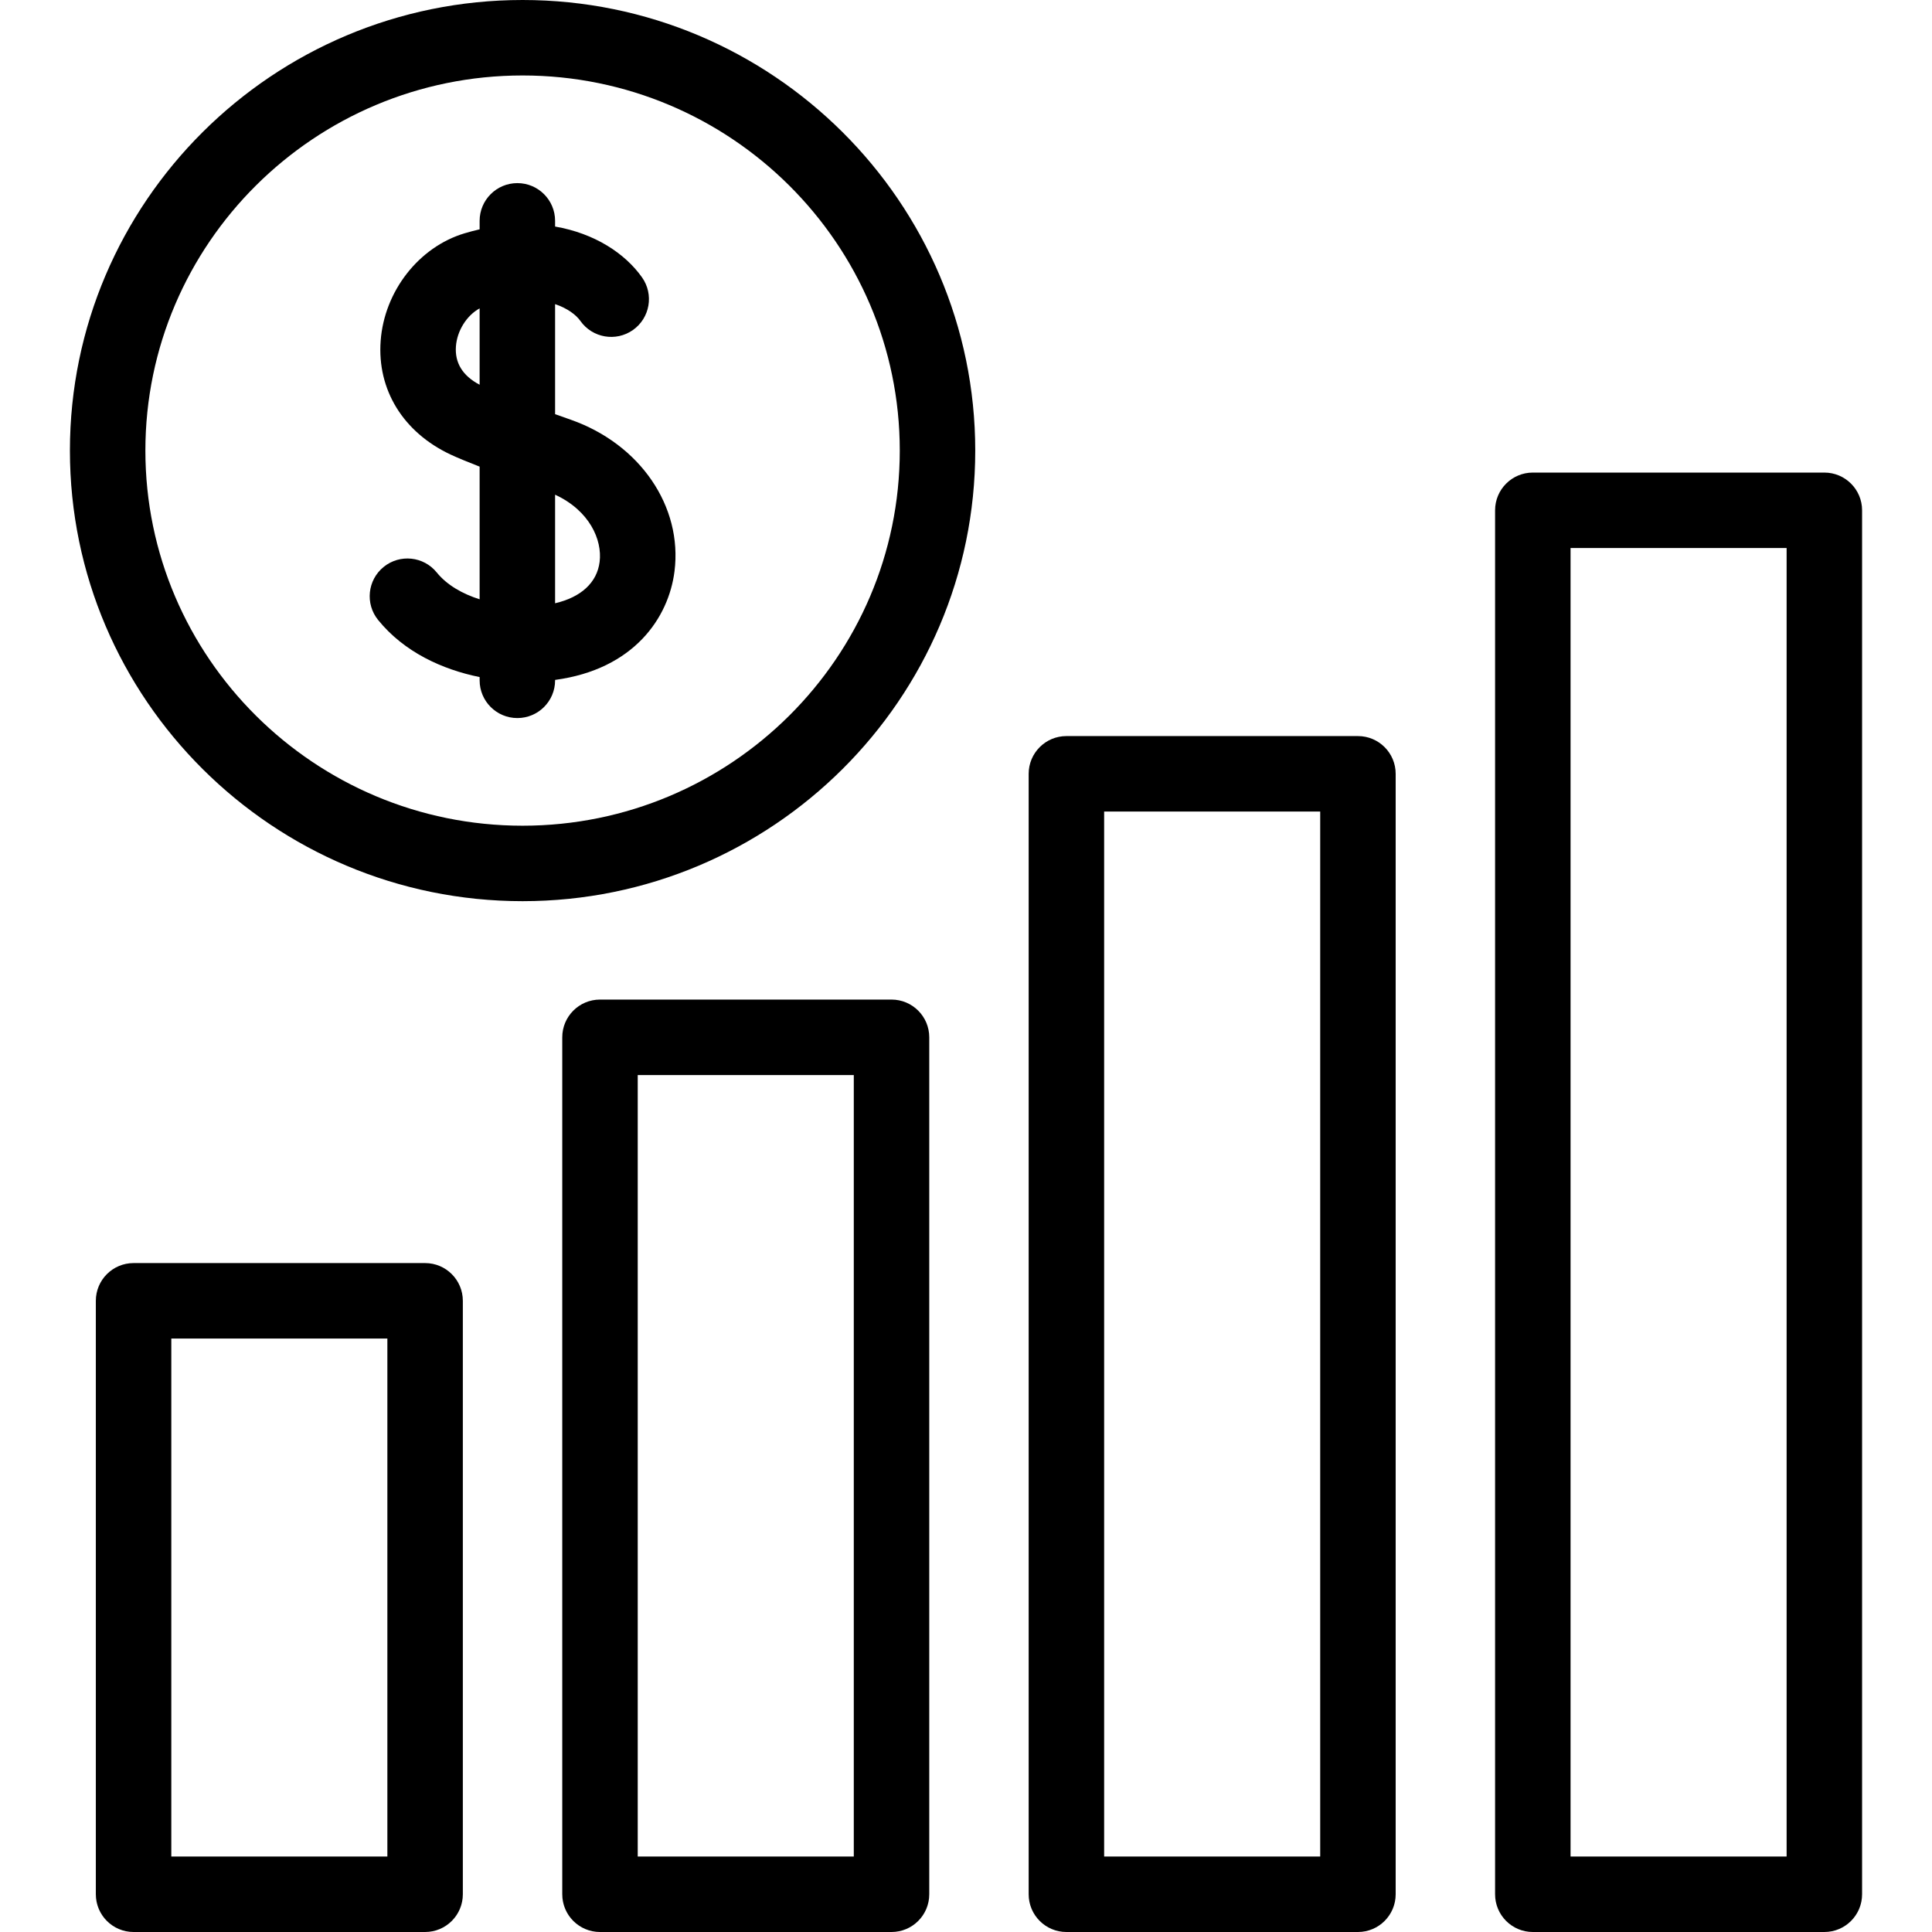
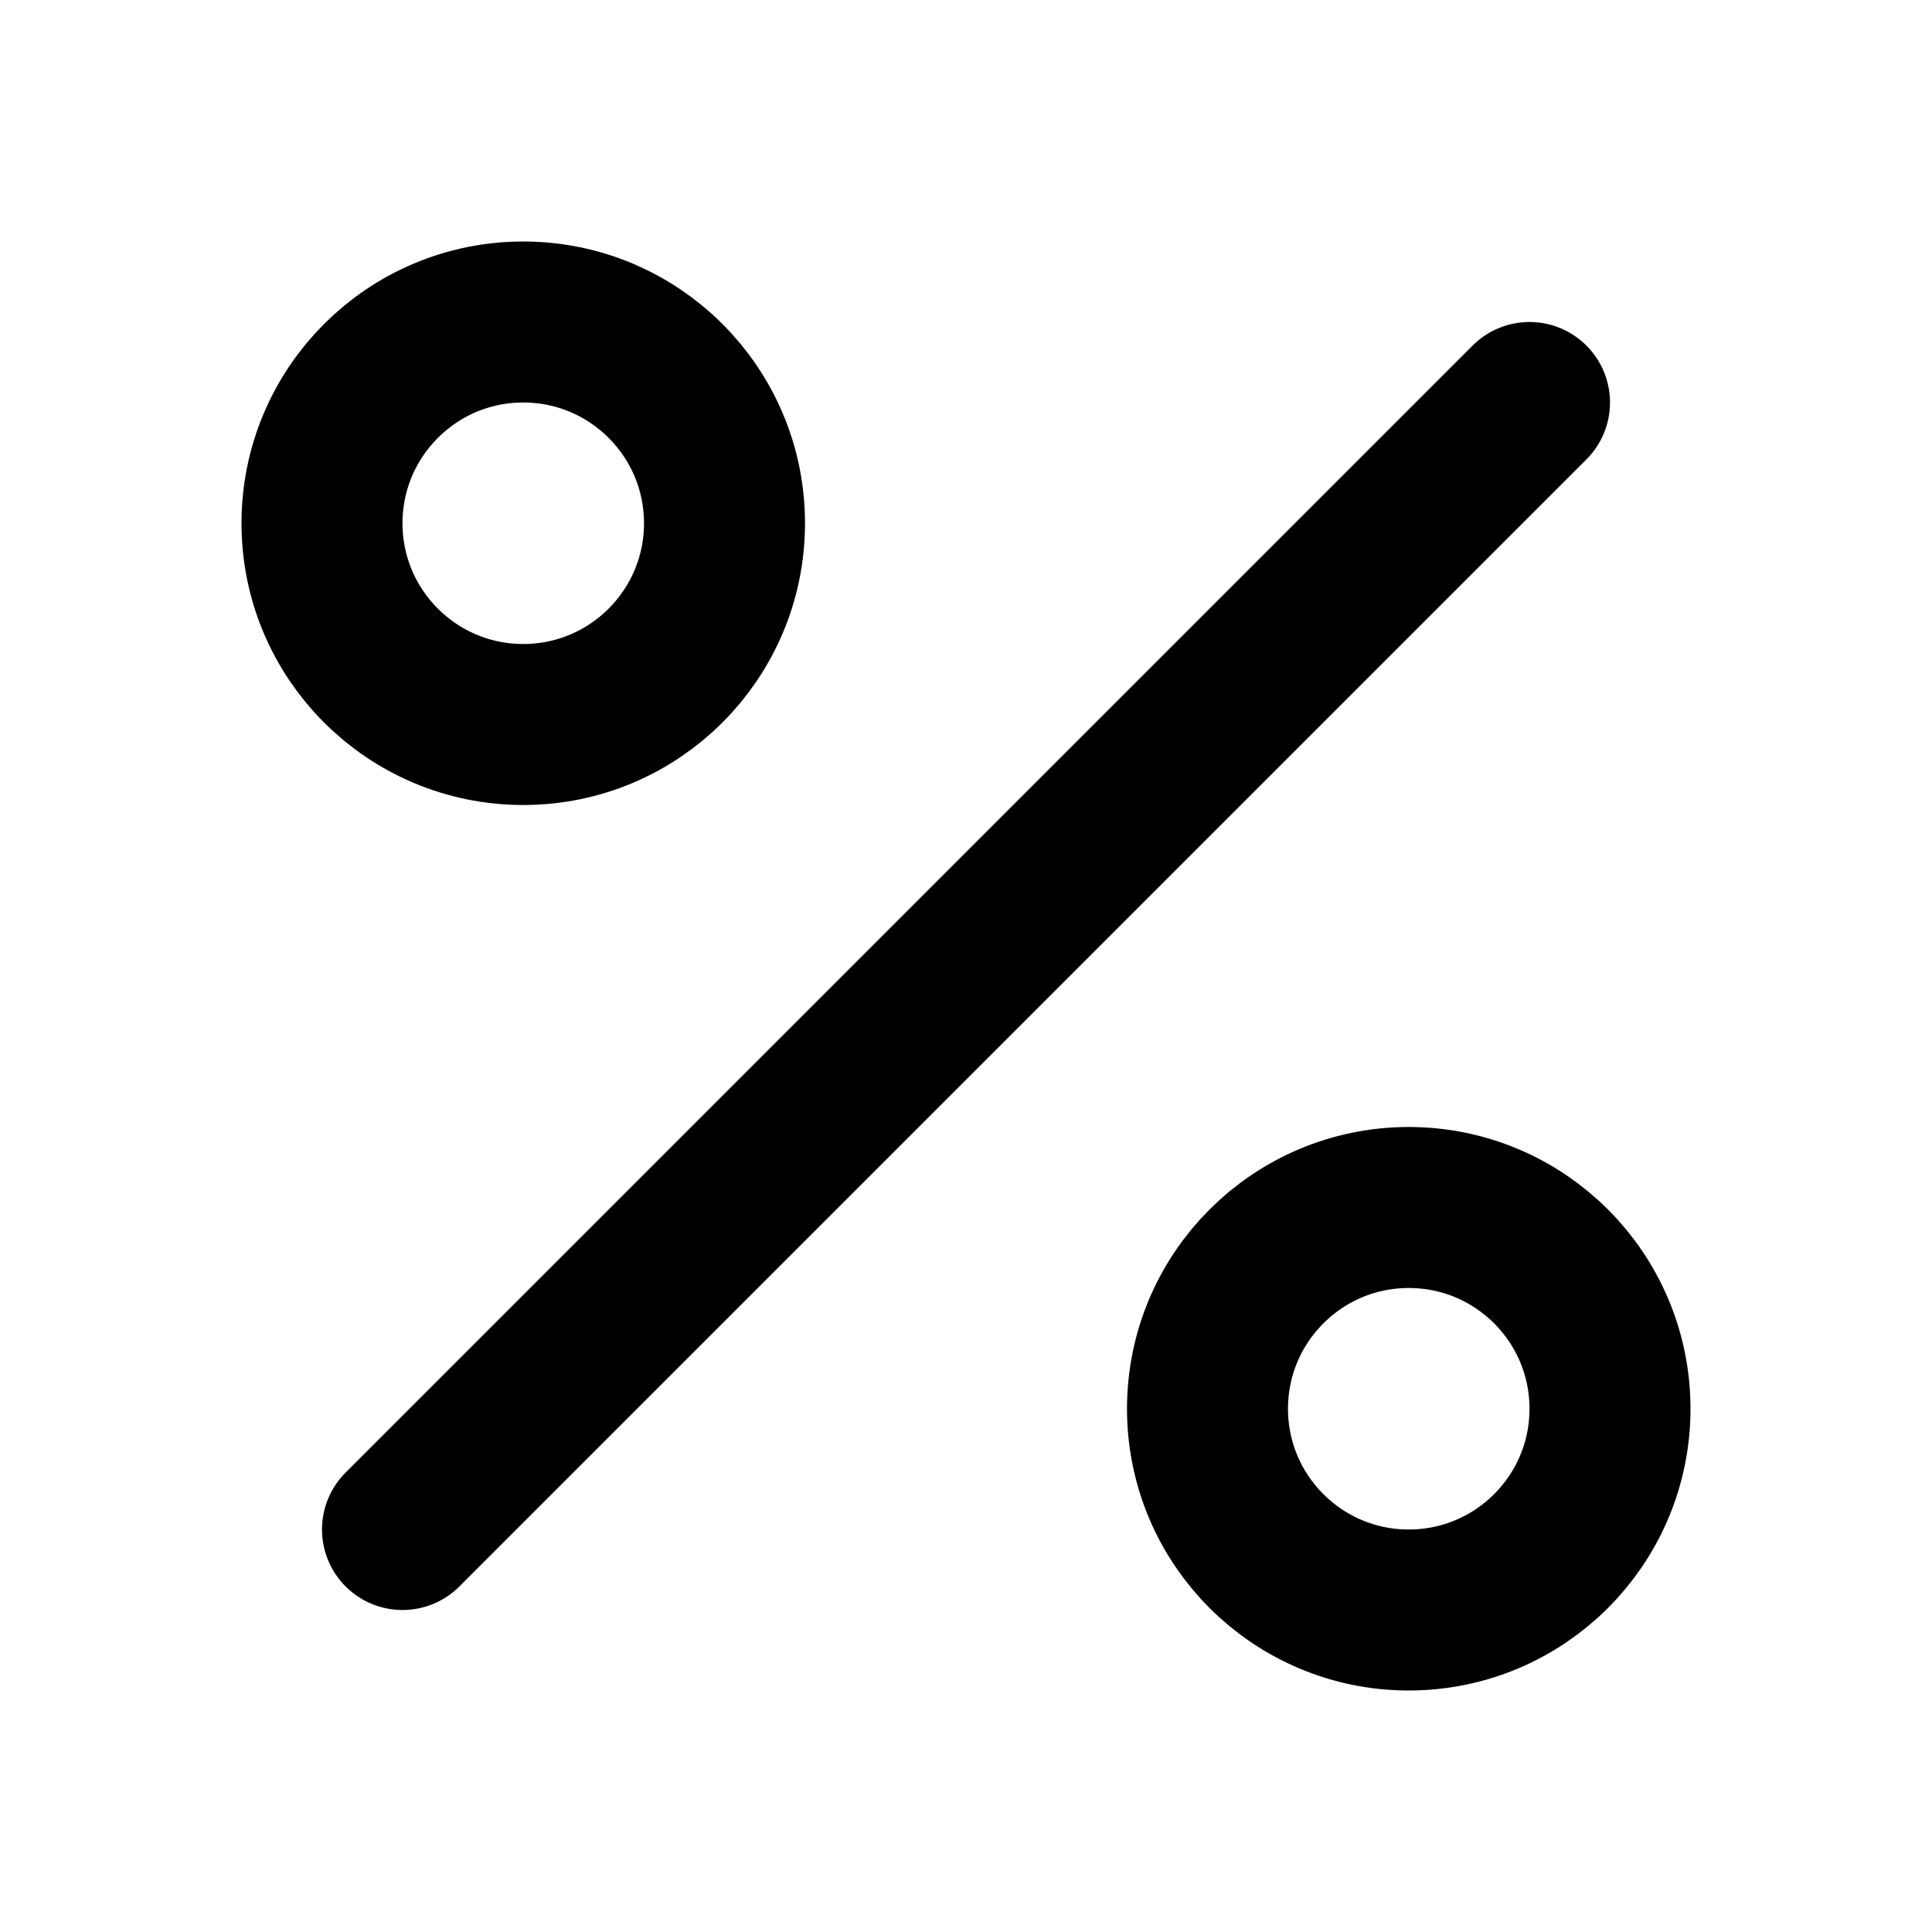
- <svg xmlns="http://www.w3.org/2000/svg" id="Capa_1" enable-background="new 0 0 512 512" height="512" viewBox="0 0 512 512" width="512">
-   <g>
-     <path d="m138.489 0c-66.146 0-119.961 53.567-119.961 119.411 0 65.843 53.814 119.41 119.961 119.41 66.146 0 119.961-53.567 119.961-119.41 0-65.844-53.814-119.411-119.961-119.411zm0 218.821c-55.118 0-99.961-44.595-99.961-99.41 0-54.816 44.843-99.411 99.961-99.411s99.961 44.595 99.961 99.411c0 54.815-44.843 99.41-99.961 99.41z" />
-     <path d="m151.281 111.237c-1.459-.513-2.85-1.007-4.175-1.481v-29.16c3.27 1.11 5.546 2.817 6.698 4.45 3.184 4.513 9.423 5.592 13.936 2.408 4.514-3.183 5.592-9.422 2.408-13.936-4.479-6.35-12.539-11.667-23.042-13.481v-1.51c0-5.523-4.477-10-10-10-5.522 0-10 4.477-10 10v2.249c-1.317.301-2.652.652-4.006 1.058-12.112 3.631-21.25 15.344-22.221 28.484-.959 12.981 5.975 24.252 18.547 30.151 1.704.799 4.339 1.893 7.68 3.194v35.159c-4.528-1.439-8.647-3.756-11.36-7.108-3.476-4.293-9.771-4.955-14.064-1.48s-4.955 9.772-1.48 14.064c6.894 8.516 17.011 13.124 26.905 15.133v.862c0 5.523 4.478 10 10 10 5.523 0 10-4.477 10-10v-.109c20.942-2.817 30.094-16.521 31.643-28.767 2.174-17.204-9.121-33.726-27.469-40.18zm-30.455-19.445c.31-4.202 2.893-8.217 6.28-10.068v20.234c-4.492-2.363-6.604-5.779-6.28-10.166zm38.08 57.117c-.694 5.495-4.922 9.361-11.8 10.963v-28.772c9.104 4.195 12.542 11.951 11.8 17.809z" />
-     <path d="m112.657 334.729h-77.259c-5.522 0-10 4.477-10 10v157.271c0 5.523 4.478 10 10 10h77.259c5.522 0 10-4.477 10-10v-157.271c0-5.523-4.477-10-10-10zm-10 157.271h-57.259v-137.271h57.259z" />
-     <path d="m236.263 264.898h-77.259c-5.523 0-10 4.477-10 10v227.102c0 5.523 4.477 10 10 10h77.259c5.523 0 10-4.477 10-10v-227.102c0-5.522-4.478-10-10-10zm-10 227.102h-57.259v-207.102h57.259z" />
-     <path d="m359.867 195.068h-77.259c-5.522 0-10 4.477-10 10v296.932c0 5.523 4.478 10 10 10h77.259c5.522 0 10-4.477 10-10v-296.932c0-5.523-4.477-10-10-10zm-10 296.932h-57.259v-276.932h57.259z" />
-     <path d="m483.472 125.237h-77.259c-5.522 0-10 4.477-10 10v366.763c0 5.523 4.478 10 10 10h77.259c5.522 0 10-4.477 10-10v-366.763c0-5.523-4.478-10-10-10zm-10 366.763h-57.259v-346.763h57.259z" />
-   </g>
+ <svg xmlns="http://www.w3.org/2000/svg" width="24" height="24" viewBox="0 0 24 24" fill="none" stroke="#000" stroke-width="2" stroke-linecap="round" stroke-linejoin="round" class="feather feather-percent">
+   <line x1="19" y1="5" x2="5" y2="19" />
+   <circle cx="6.5" cy="6.5" r="2.5" />
+   <circle cx="17.5" cy="17.5" r="2.5" />
</svg>
